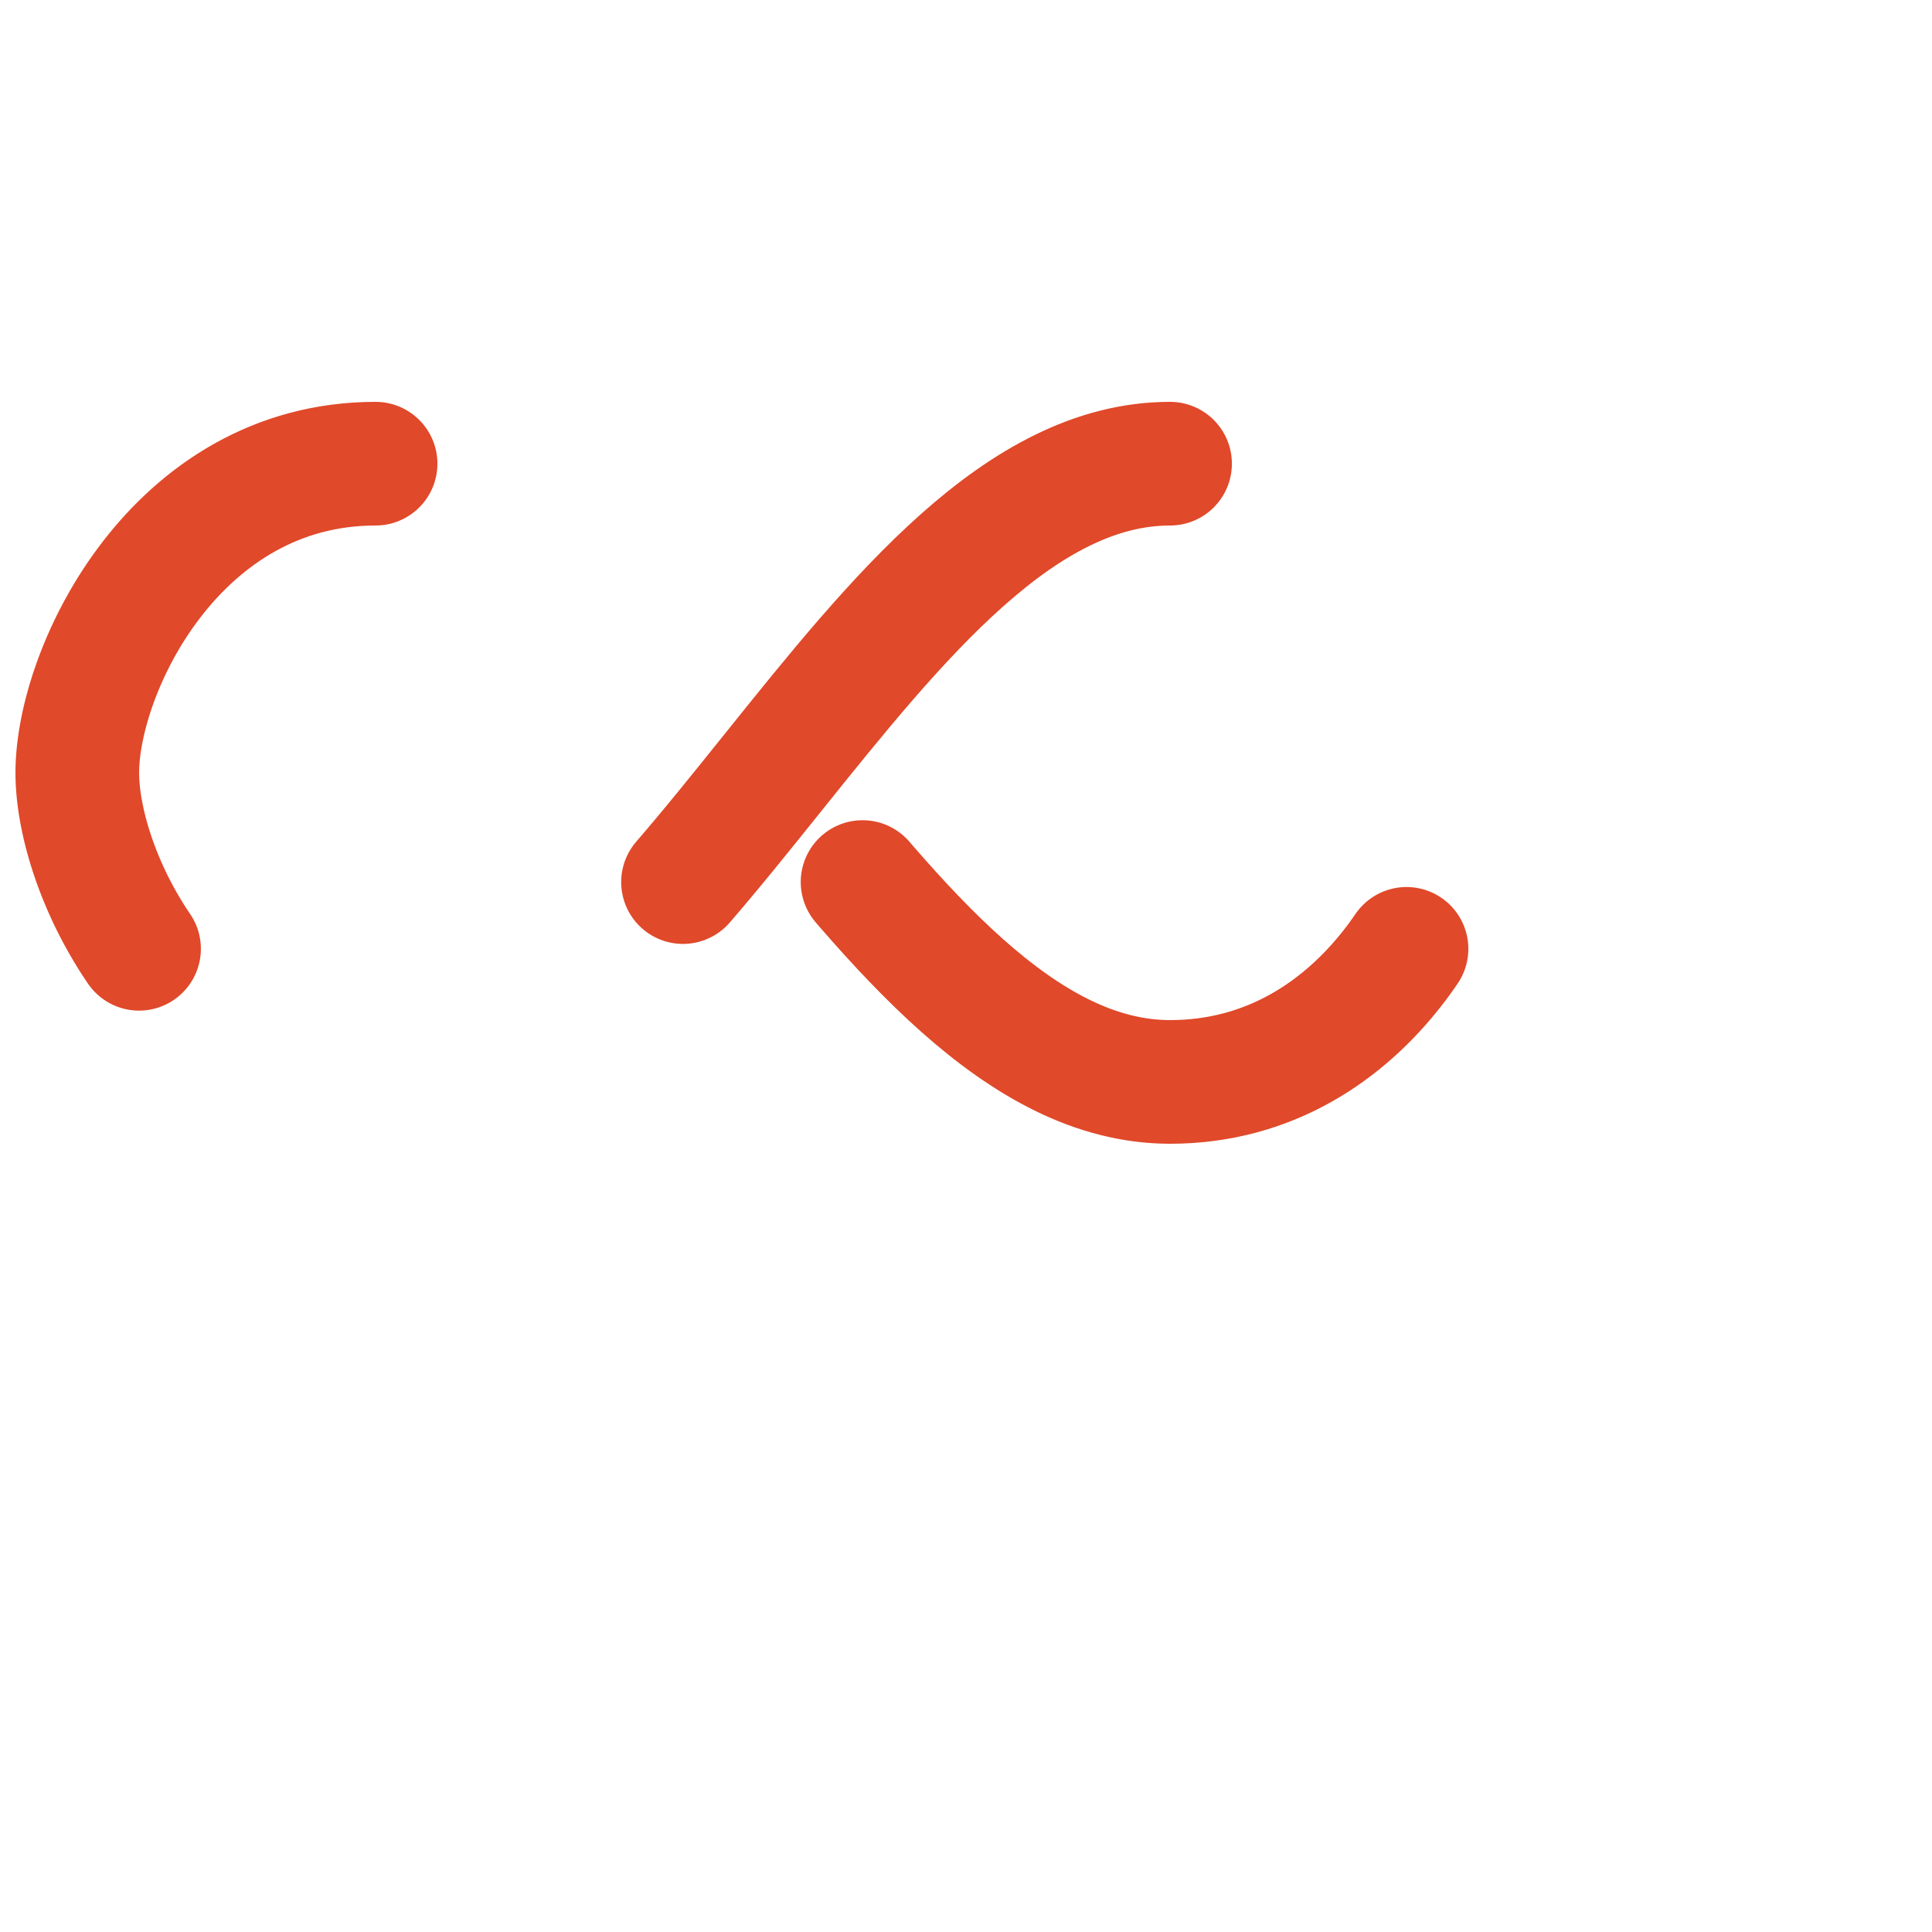
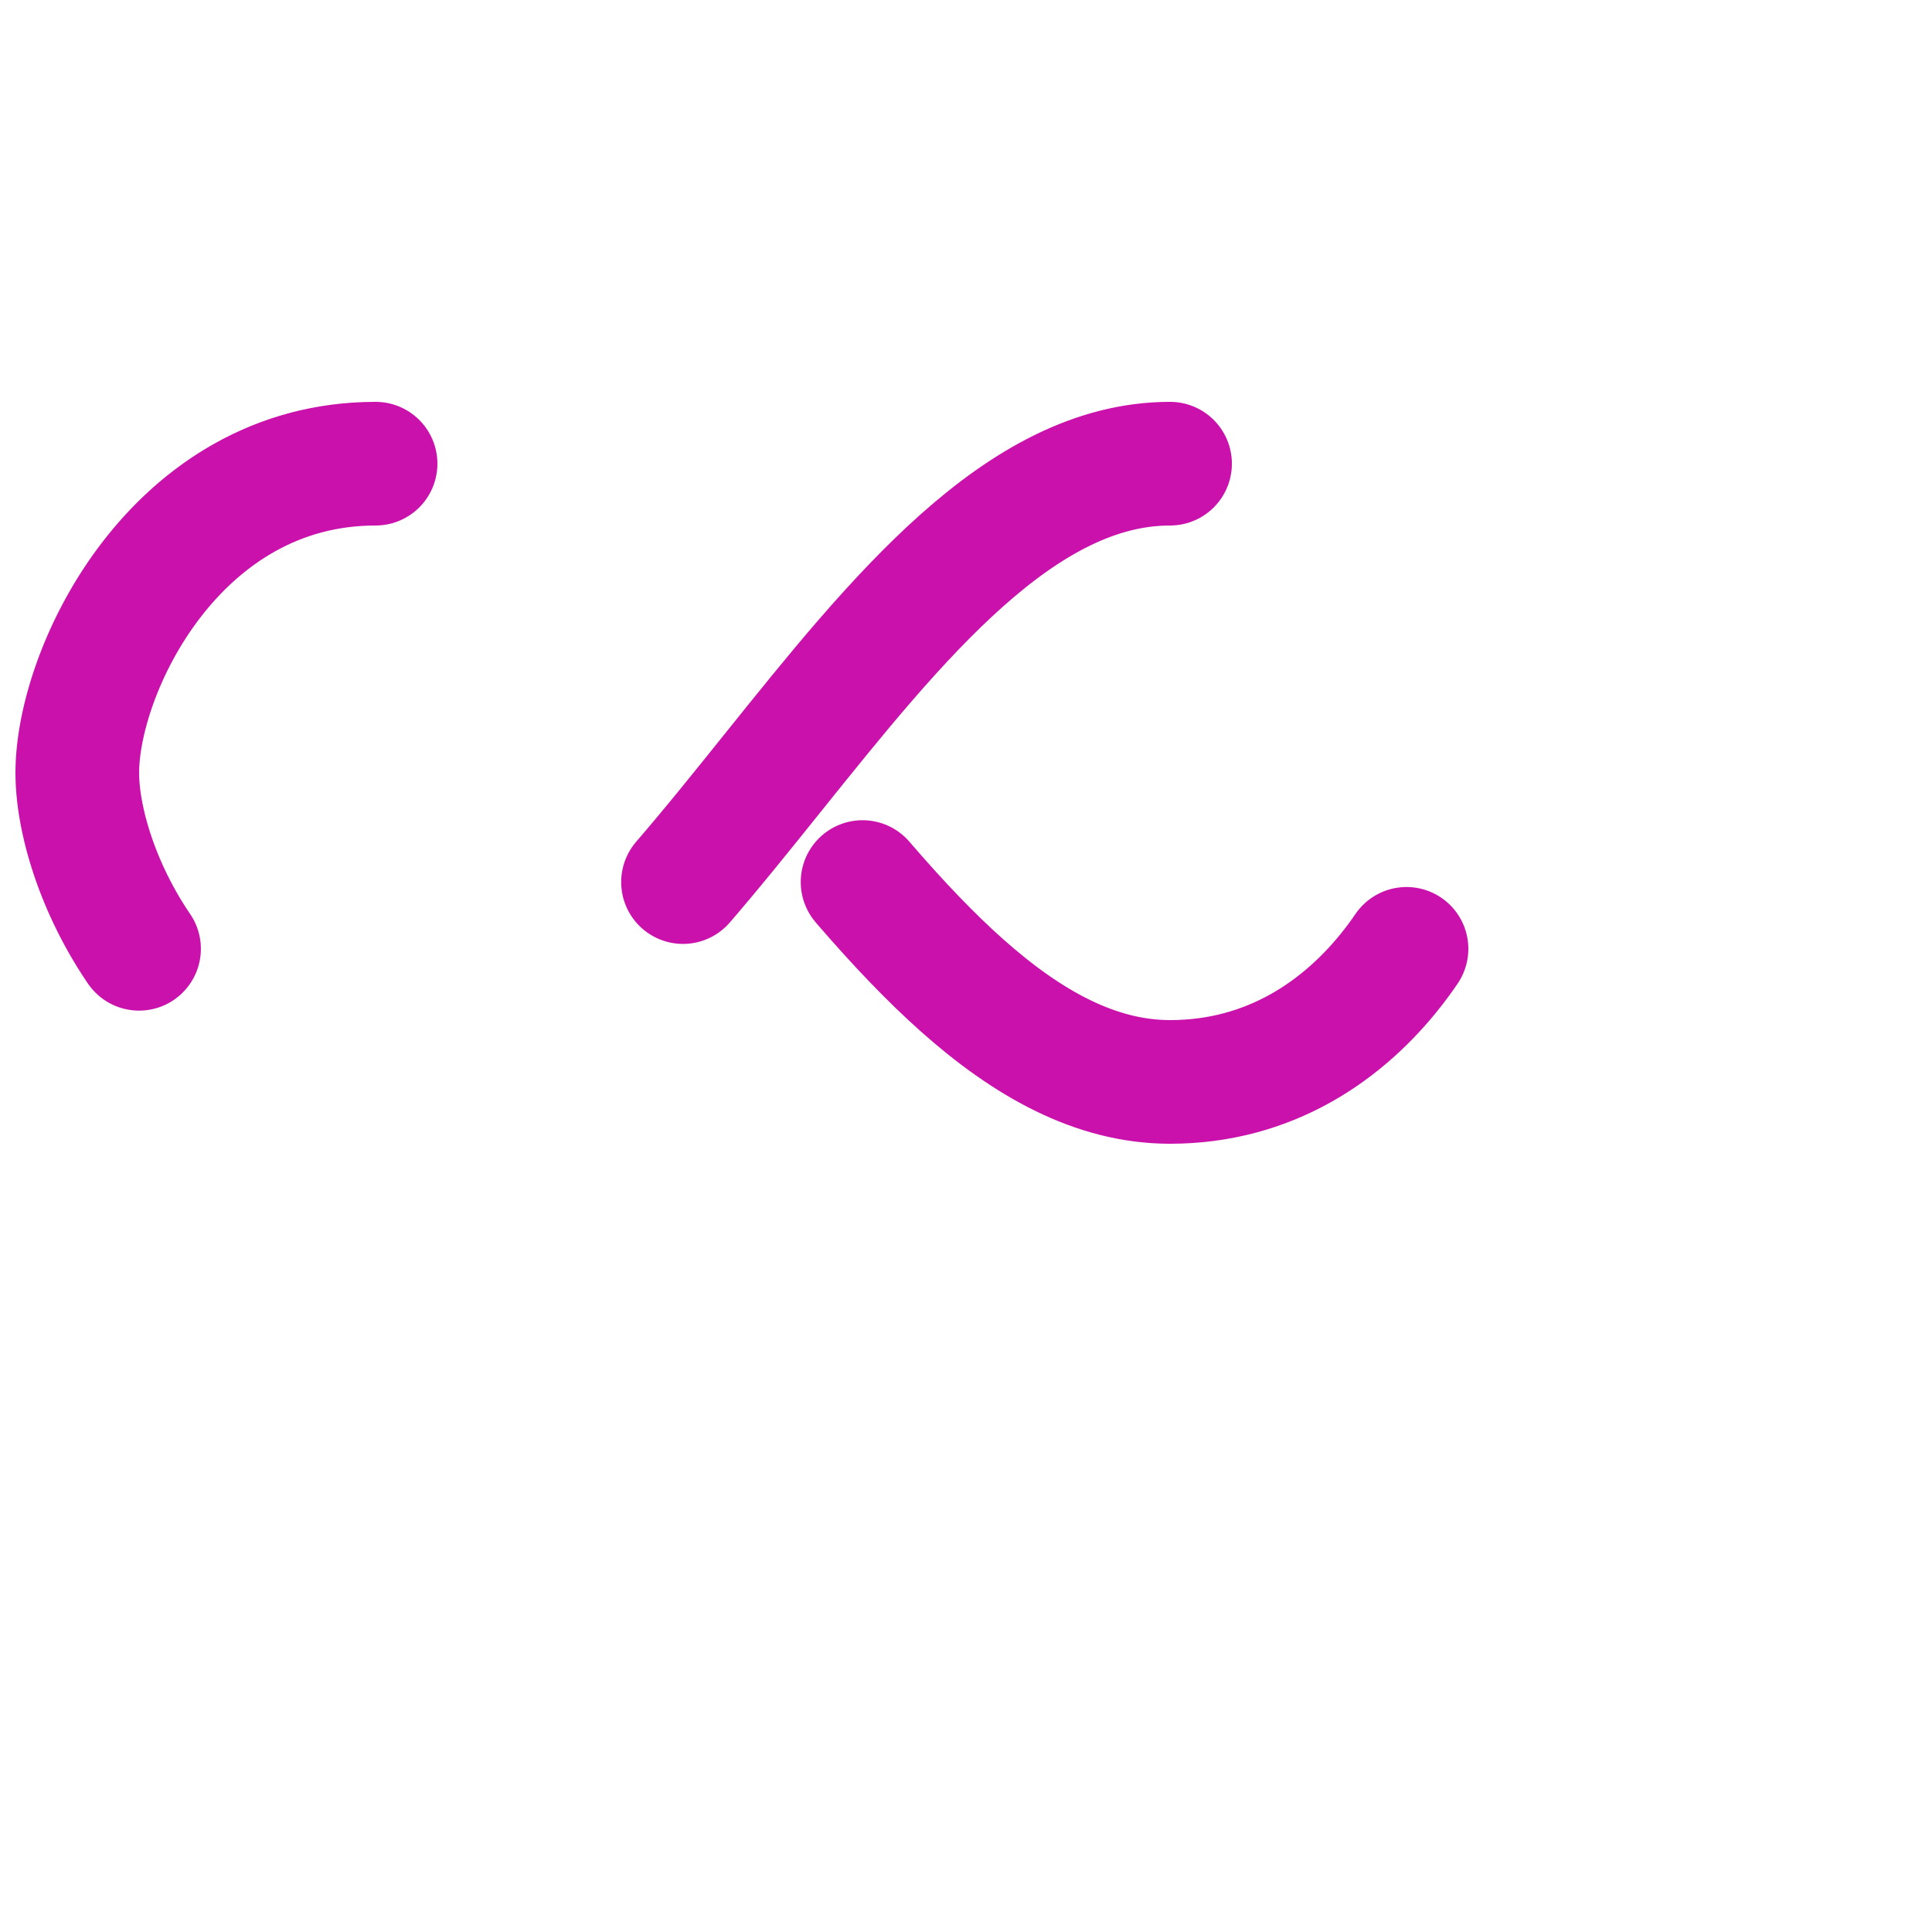
<svg xmlns="http://www.w3.org/2000/svg" style="margin: auto; background: none; display: block; shape-rendering: auto;" width="200px" height="200px" viewBox="0 0 100 100" preserveAspectRatio="xMidYMid">
-   <path fill="none" stroke="#e0492a" stroke-width="8" stroke-dasharray="42.765 42.765" d="M24.3 30C11.4 30 5 43.3 5 50s6.4 20 19.3 20c19.3 0 32.1-40 51.4-40 C88.6 30 95 43.3 95 50s-6.4 20-19.3 20C56.4 70 43.6 30 24.3 30z" stroke-linecap="round" style="transform:scale(0.8);transform-origin:50px 50px">
+   <path fill="none" stroke="#cb11ab" stroke-width="8" stroke-dasharray="42.765 42.765" d="M24.3 30C11.4 30 5 43.3 5 50s6.4 20 19.3 20c19.3 0 32.1-40 51.4-40 C88.6 30 95 43.3 95 50s-6.4 20-19.3 20C56.4 70 43.6 30 24.3 30z" stroke-linecap="round" style="transform:scale(0.8);transform-origin:50px 50px">
    <animate attributeName="stroke-dashoffset" repeatCount="indefinite" dur="1s" keyTimes="0;1" values="0;256.589" />
  </path>
</svg>
